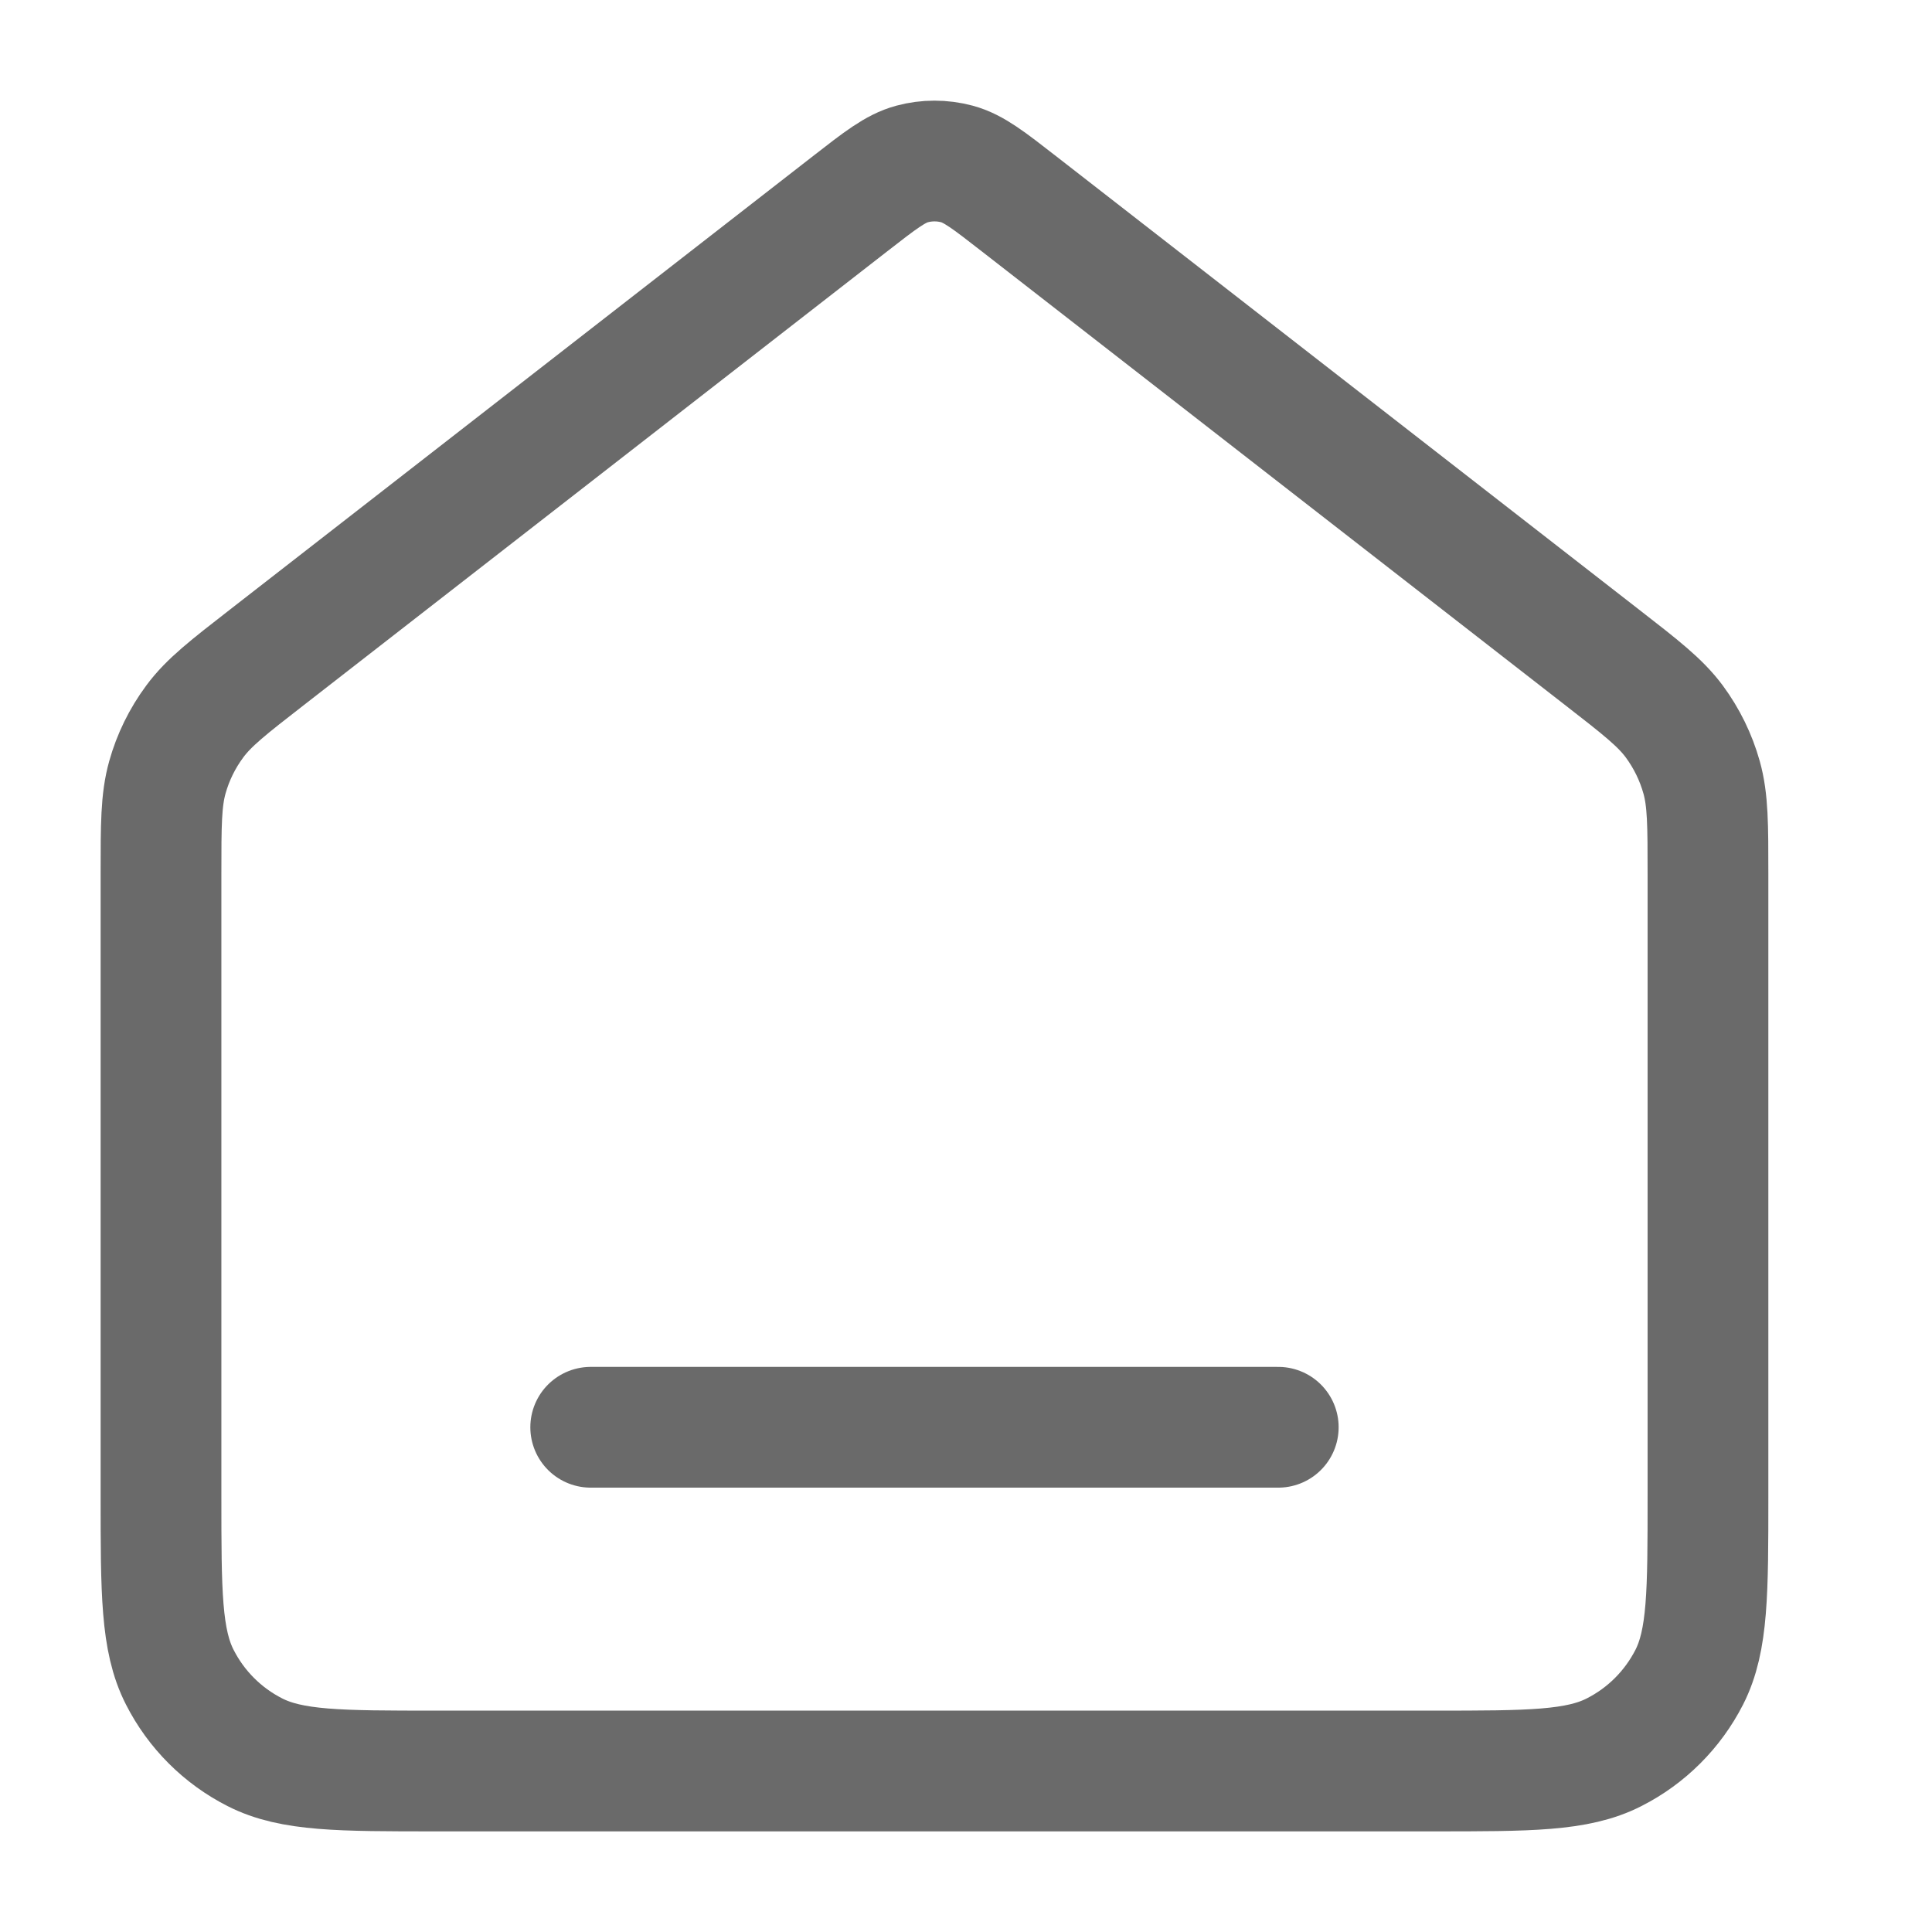
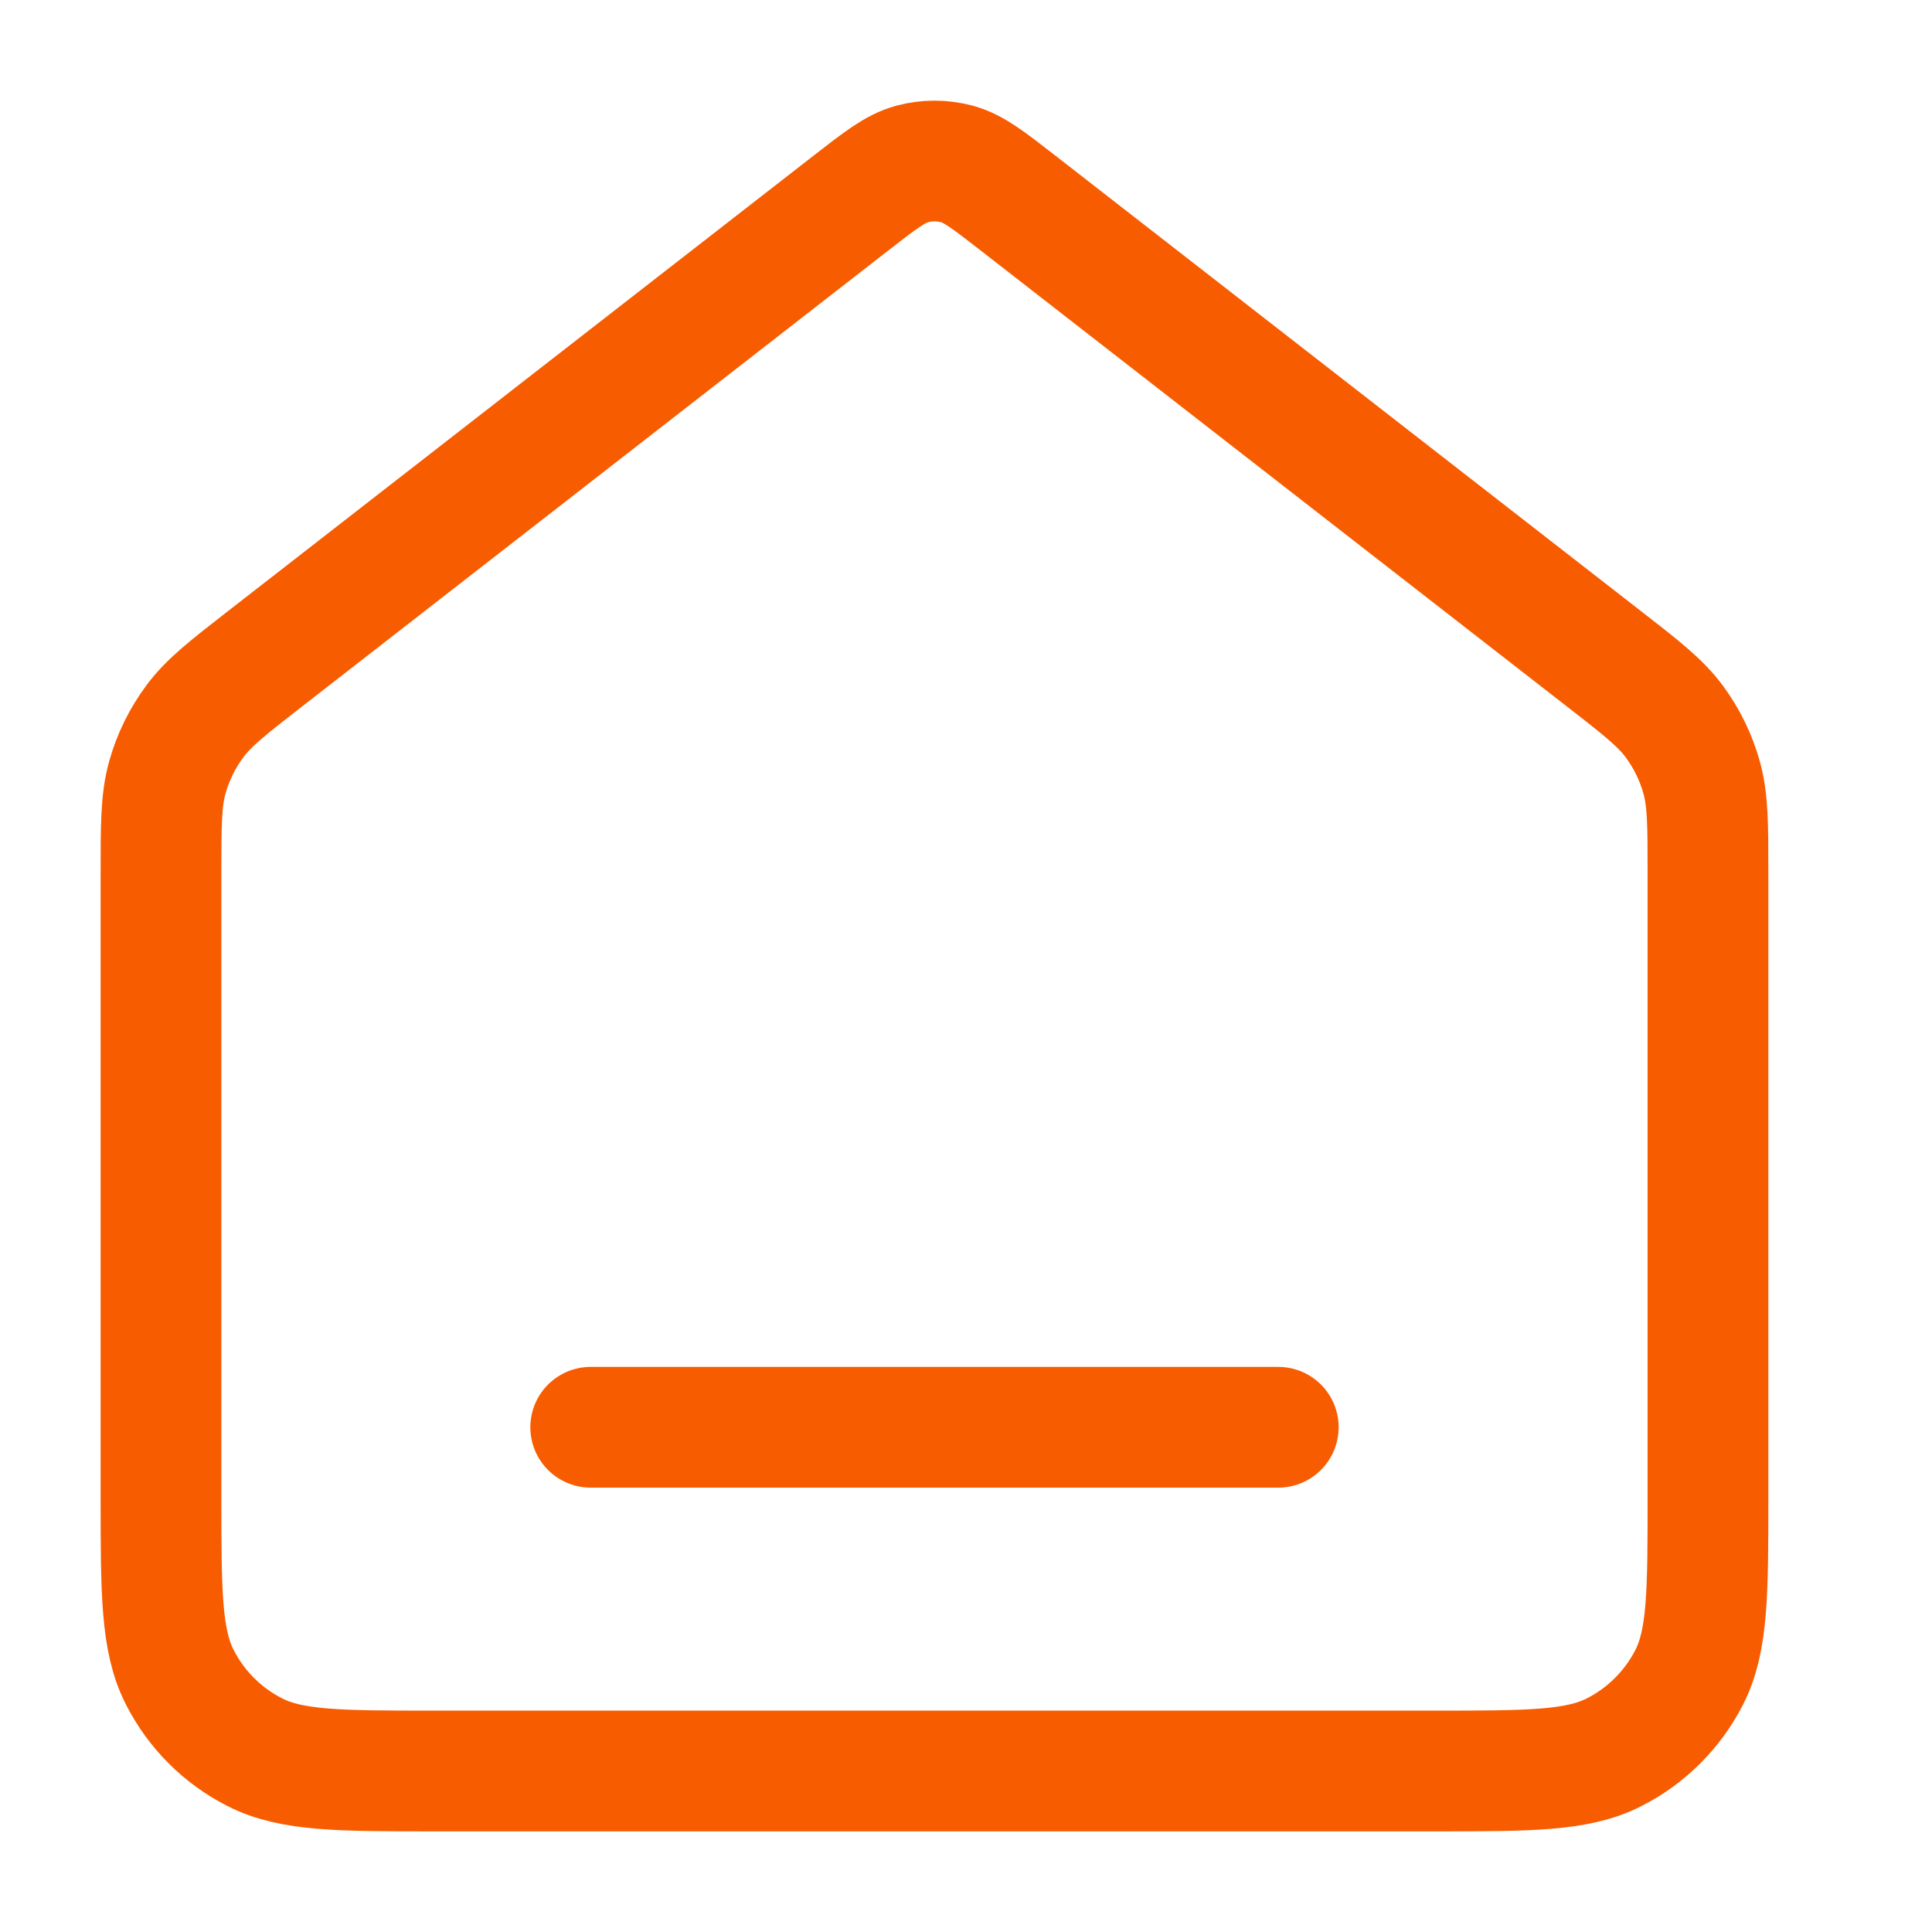
<svg xmlns="http://www.w3.org/2000/svg" width="24" height="24" viewBox="0 0 24 24" fill="none">
-   <path d="M7.338 17.73H15.879M10.56 2.531L3.319 8.163C2.835 8.539 2.593 8.727 2.419 8.963C2.264 9.172 2.149 9.407 2.079 9.657C2 9.94 2 10.246 2 10.859V18.584C2 19.779 2 20.377 2.233 20.834C2.437 21.236 2.764 21.563 3.166 21.767C3.623 22 4.221 22 5.416 22H17.801C18.997 22 19.595 22 20.051 21.767C20.453 21.563 20.78 21.236 20.985 20.834C21.217 20.377 21.217 19.779 21.217 18.584V10.859C21.217 10.246 21.217 9.94 21.138 9.657C21.068 9.407 20.953 9.172 20.799 8.963C20.624 8.727 20.382 8.539 19.898 8.163L12.657 2.531C12.282 2.239 12.095 2.093 11.888 2.037C11.705 1.988 11.512 1.988 11.33 2.037C11.123 2.093 10.935 2.239 10.56 2.531Z" stroke="#6A6A6A" stroke-width="1.5" stroke-linecap="round" stroke-linejoin="round" />
+   <path d="M7.338 17.73H15.879M10.56 2.531L3.319 8.163C2.835 8.539 2.593 8.727 2.419 8.963C2.264 9.172 2.149 9.407 2.079 9.657C2 9.94 2 10.246 2 10.859V18.584C2 19.779 2 20.377 2.233 20.834C2.437 21.236 2.764 21.563 3.166 21.767C3.623 22 4.221 22 5.416 22H17.801C18.997 22 19.595 22 20.051 21.767C20.453 21.563 20.78 21.236 20.985 20.834C21.217 20.377 21.217 19.779 21.217 18.584V10.859C21.217 10.246 21.217 9.94 21.138 9.657C21.068 9.407 20.953 9.172 20.799 8.963C20.624 8.727 20.382 8.539 19.898 8.163L12.657 2.531C12.282 2.239 12.095 2.093 11.888 2.037C11.705 1.988 11.512 1.988 11.33 2.037C11.123 2.093 10.935 2.239 10.56 2.531Z" stroke="#F85C00" stroke-width="1.5" stroke-linecap="round" stroke-linejoin="round" />
</svg>
